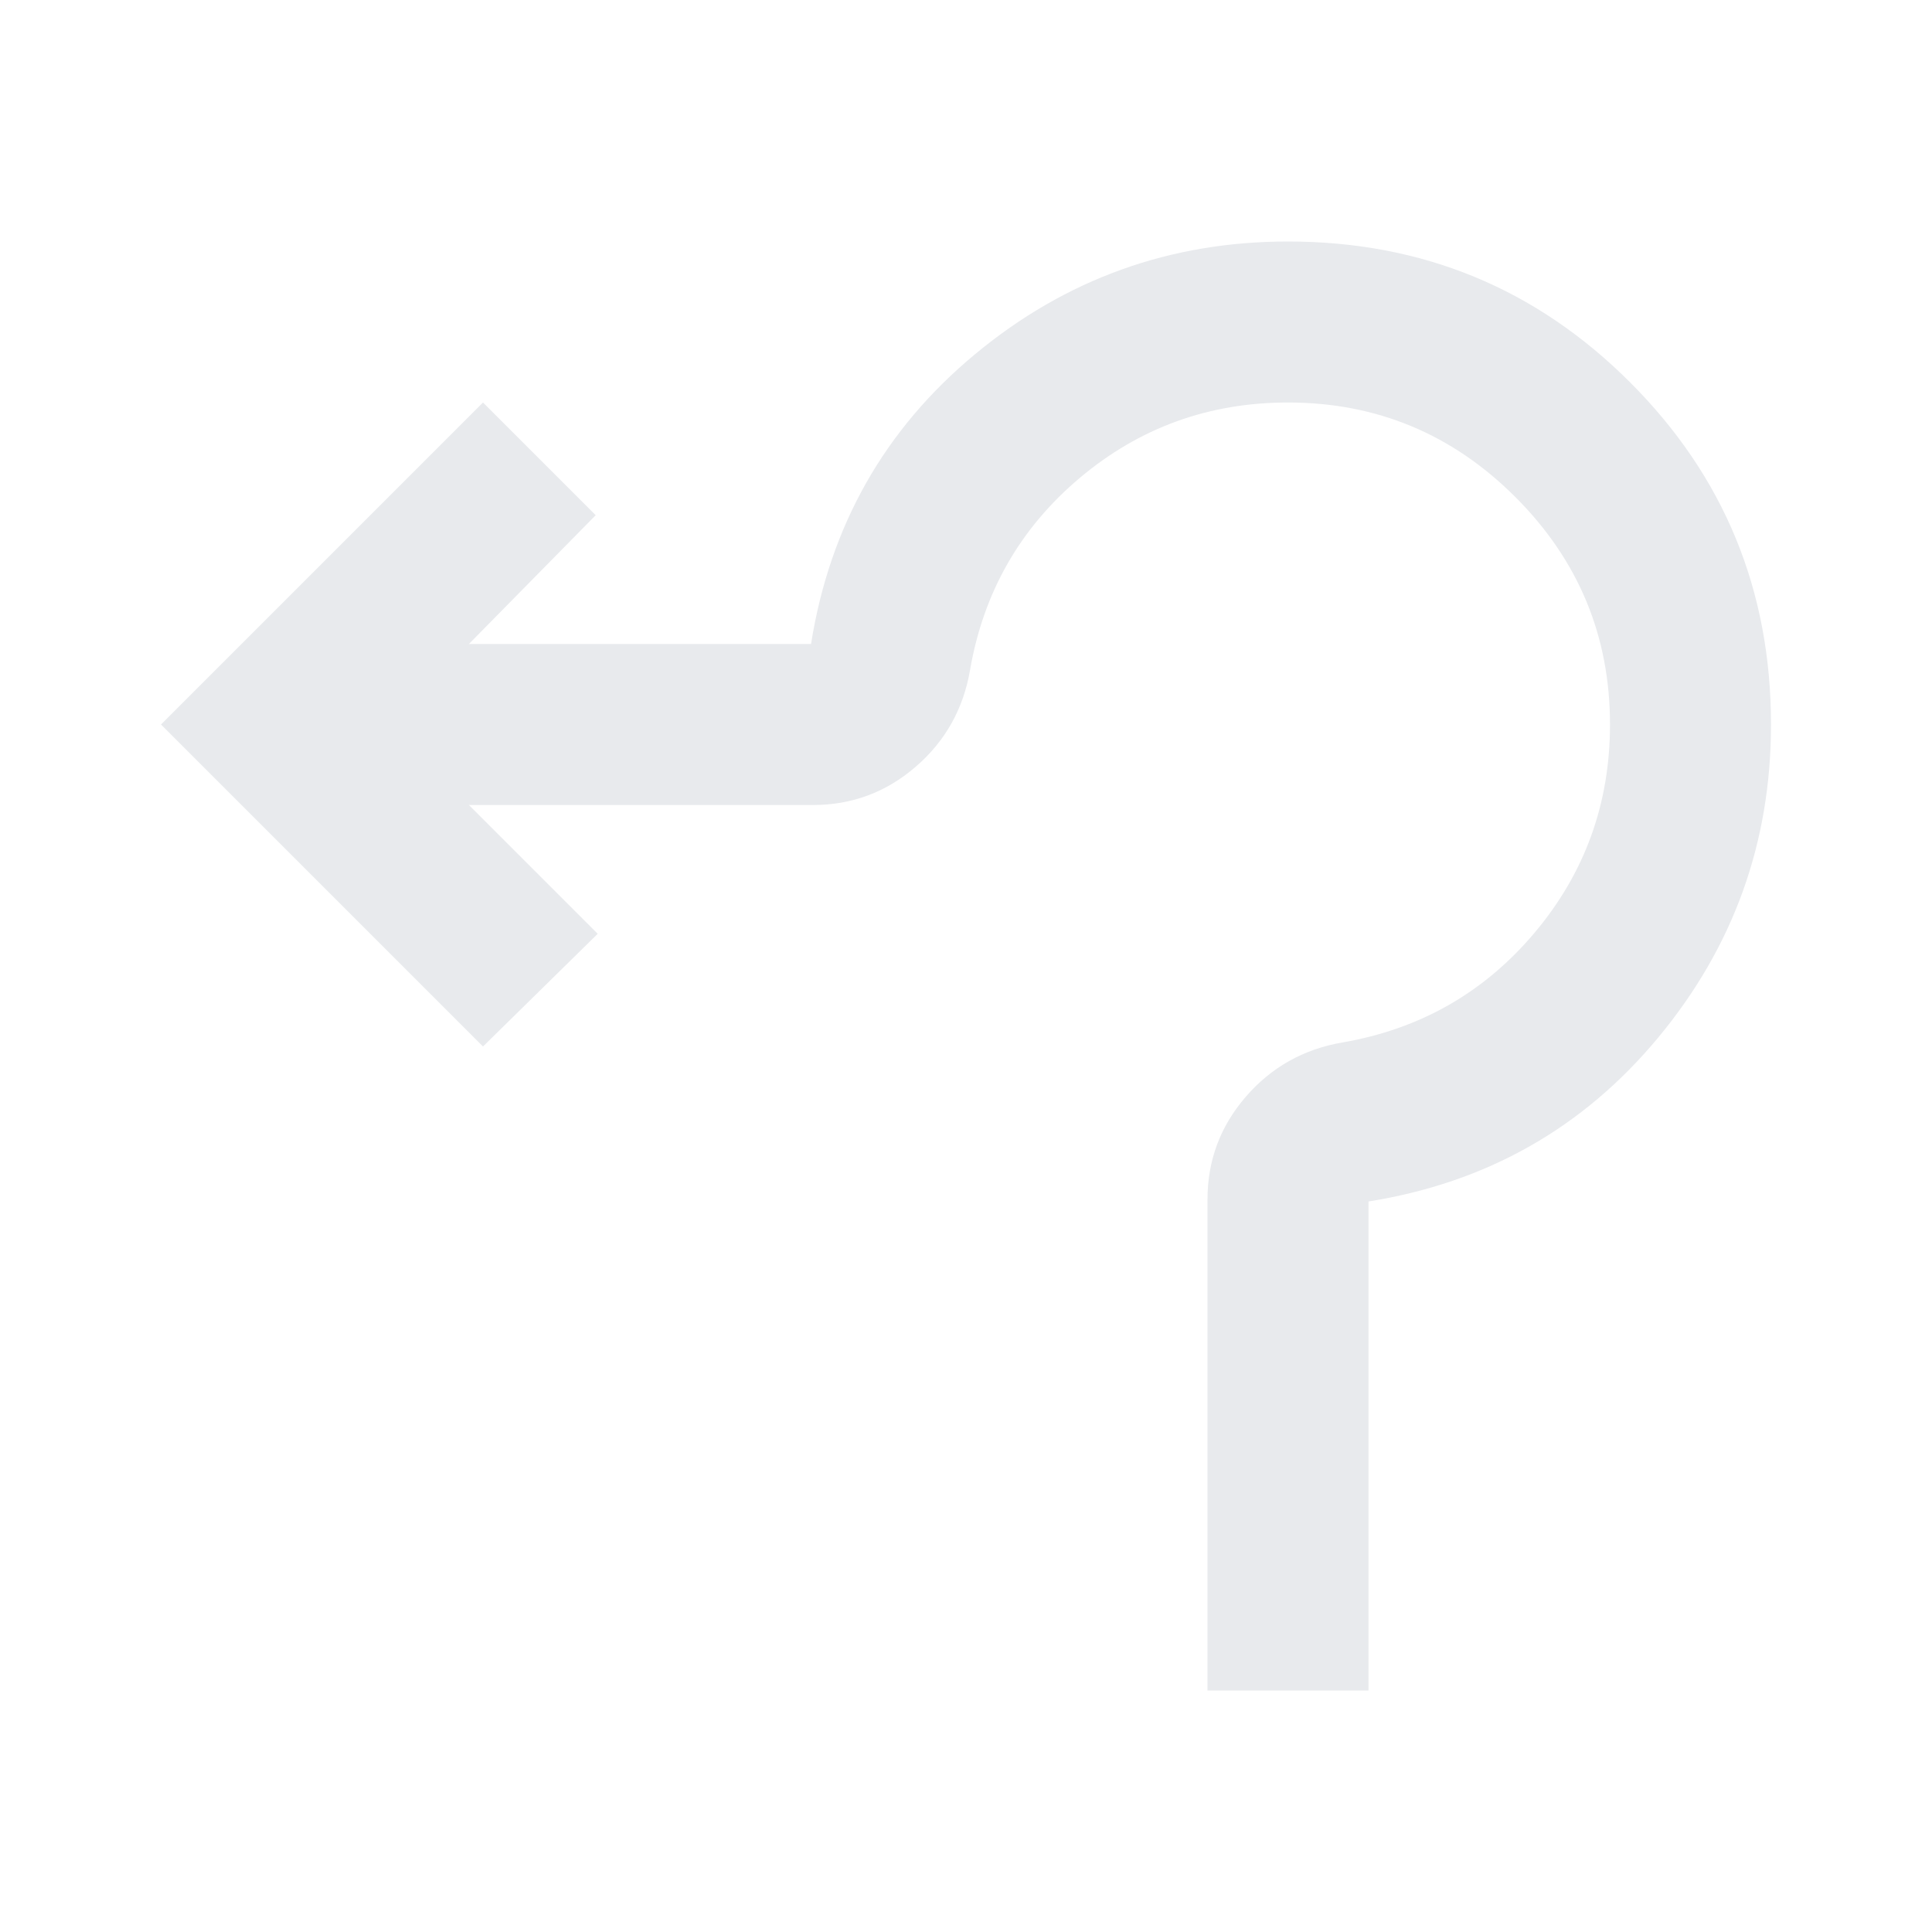
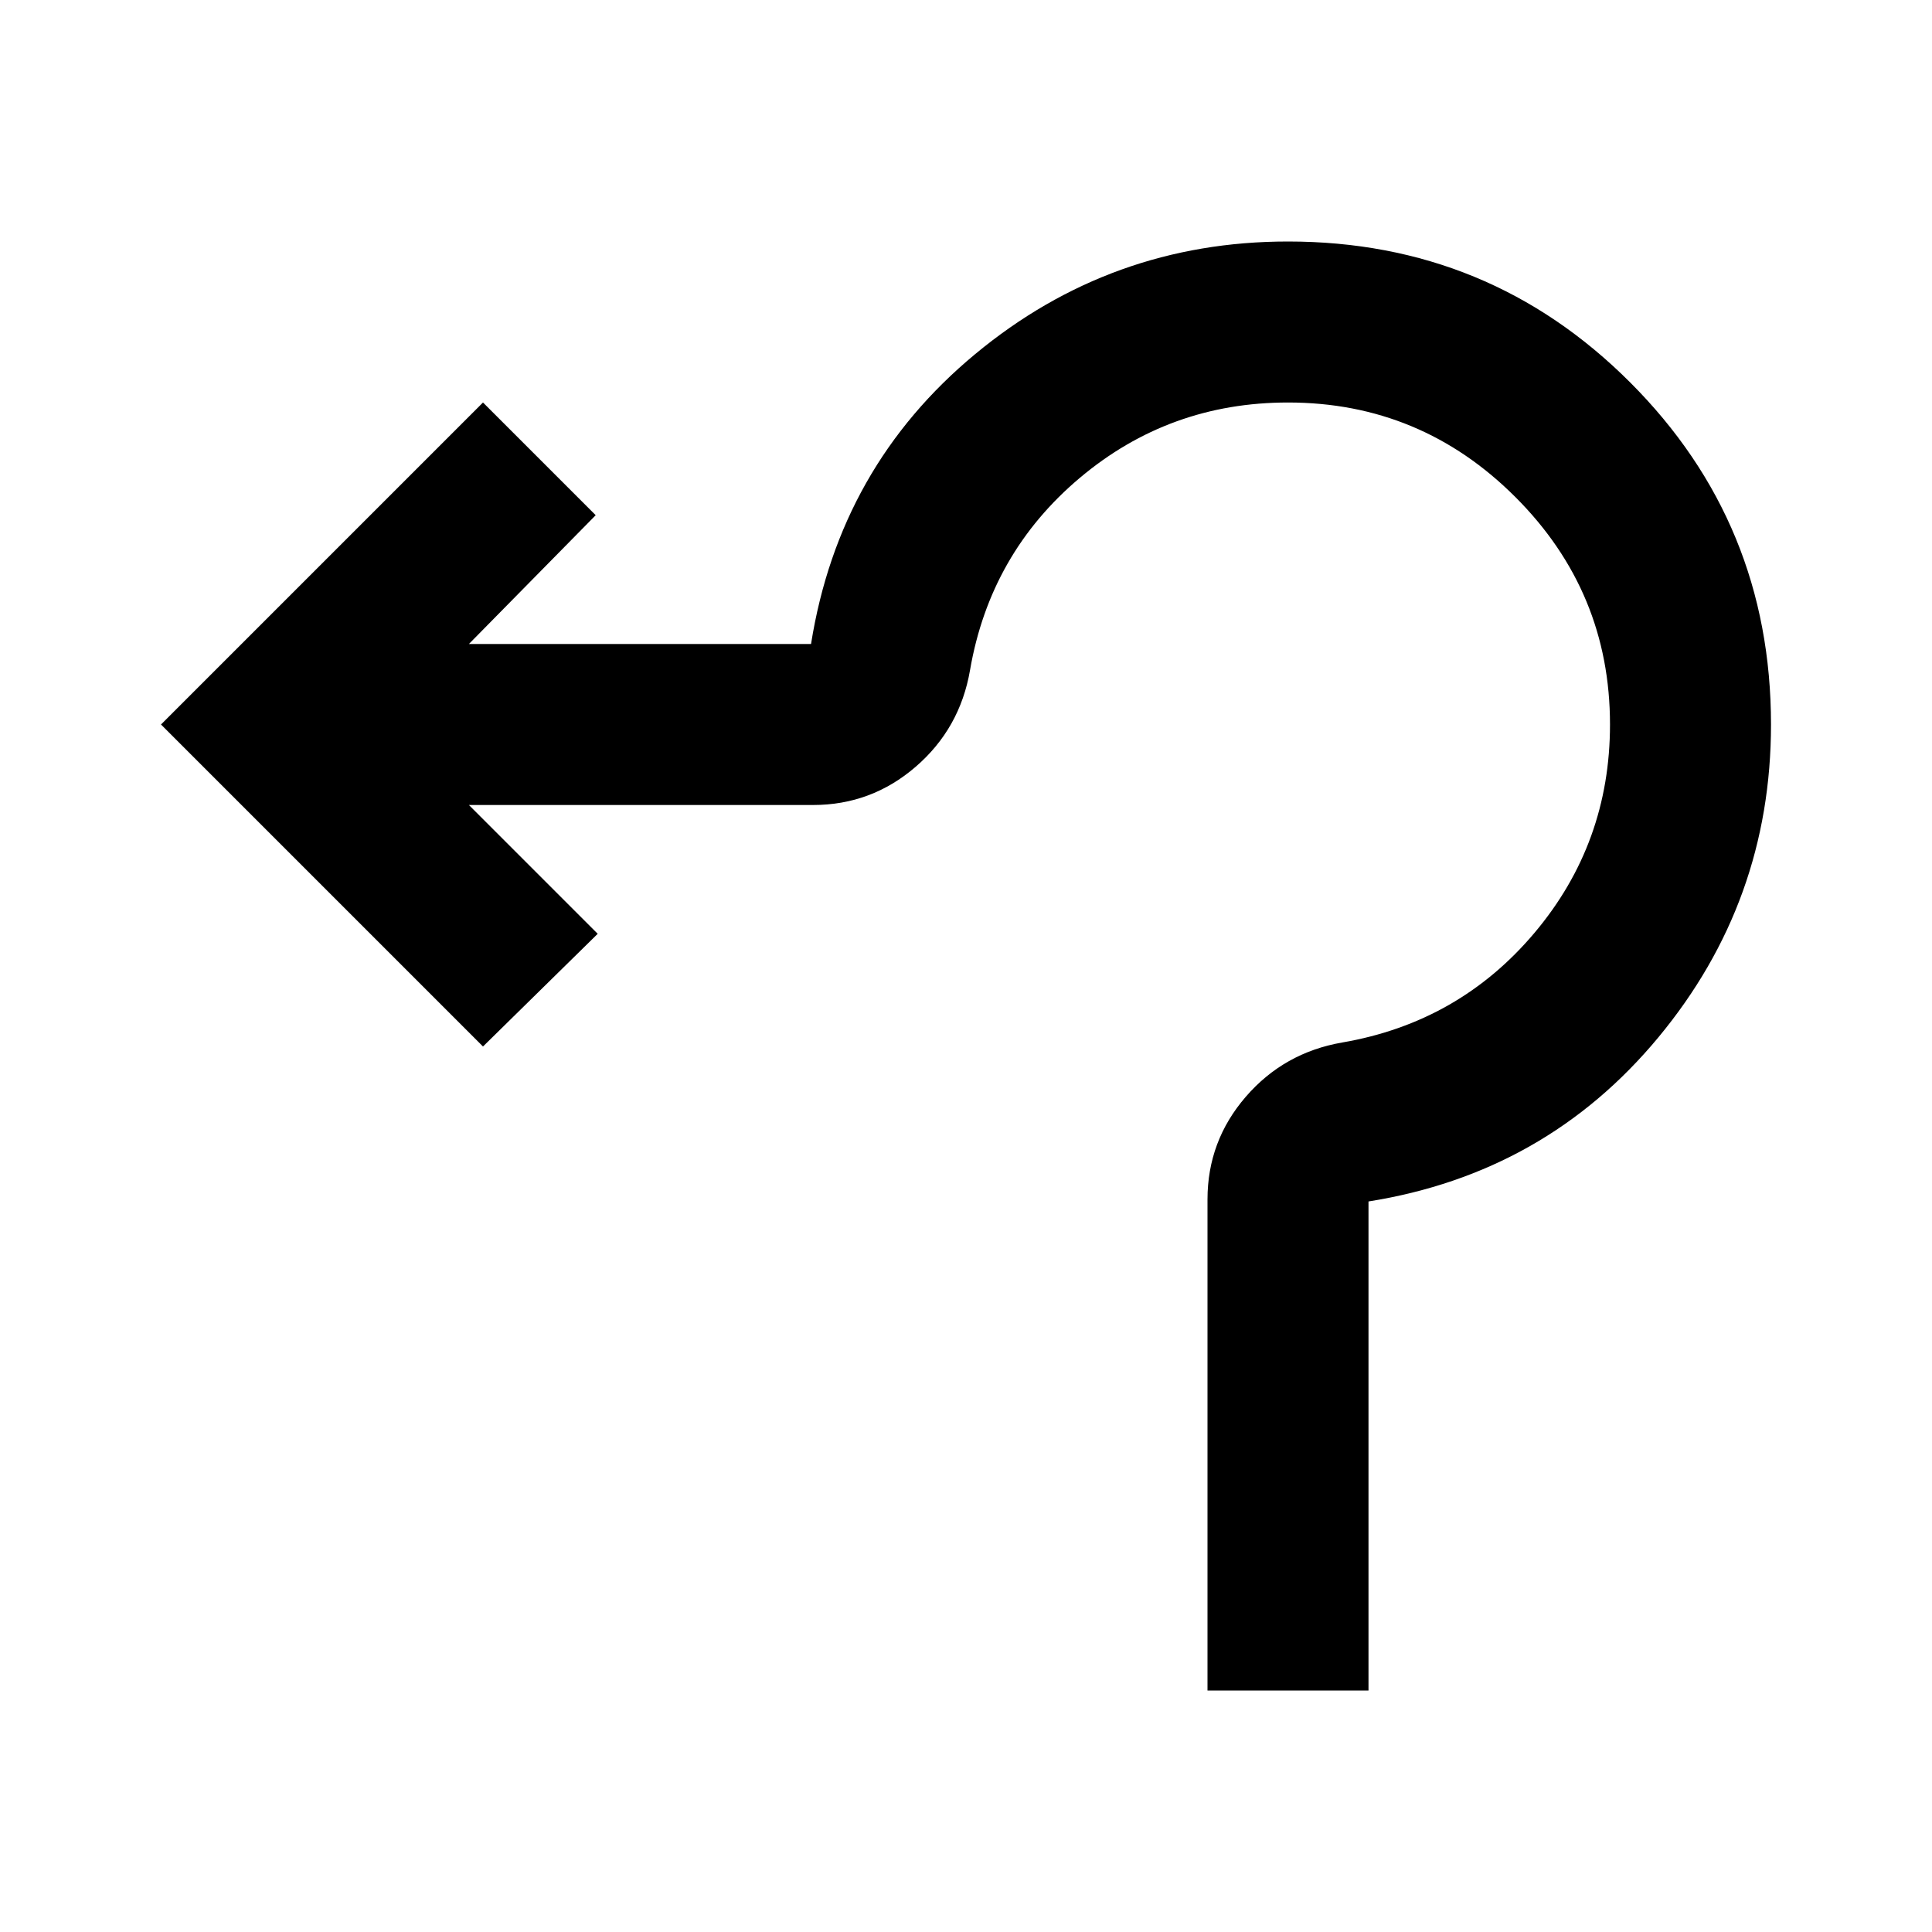
- <svg xmlns="http://www.w3.org/2000/svg" height="24px" viewBox="0 -960 960 960" width="24px" fill="#e8eaed">
+ <svg xmlns="http://www.w3.org/2000/svg" height="24px" viewBox="0 -960 960 960" width="24px" fill="#000">
  <path d="M600-120v-244q0-29 19-51t48-27q58-10 95.5-54.5T800-600q0-66-47-113t-113-47q-59 0-103.5 37.5T482-627q-5 29-27 48t-51 19H233l64 64-57 56L80-600l160-160 56 56-63 64h170q14-88 81.5-144T640-840q100 0 170 70t70 170q0 88-56 155.5T680-363v243h-80Z" />
</svg>
